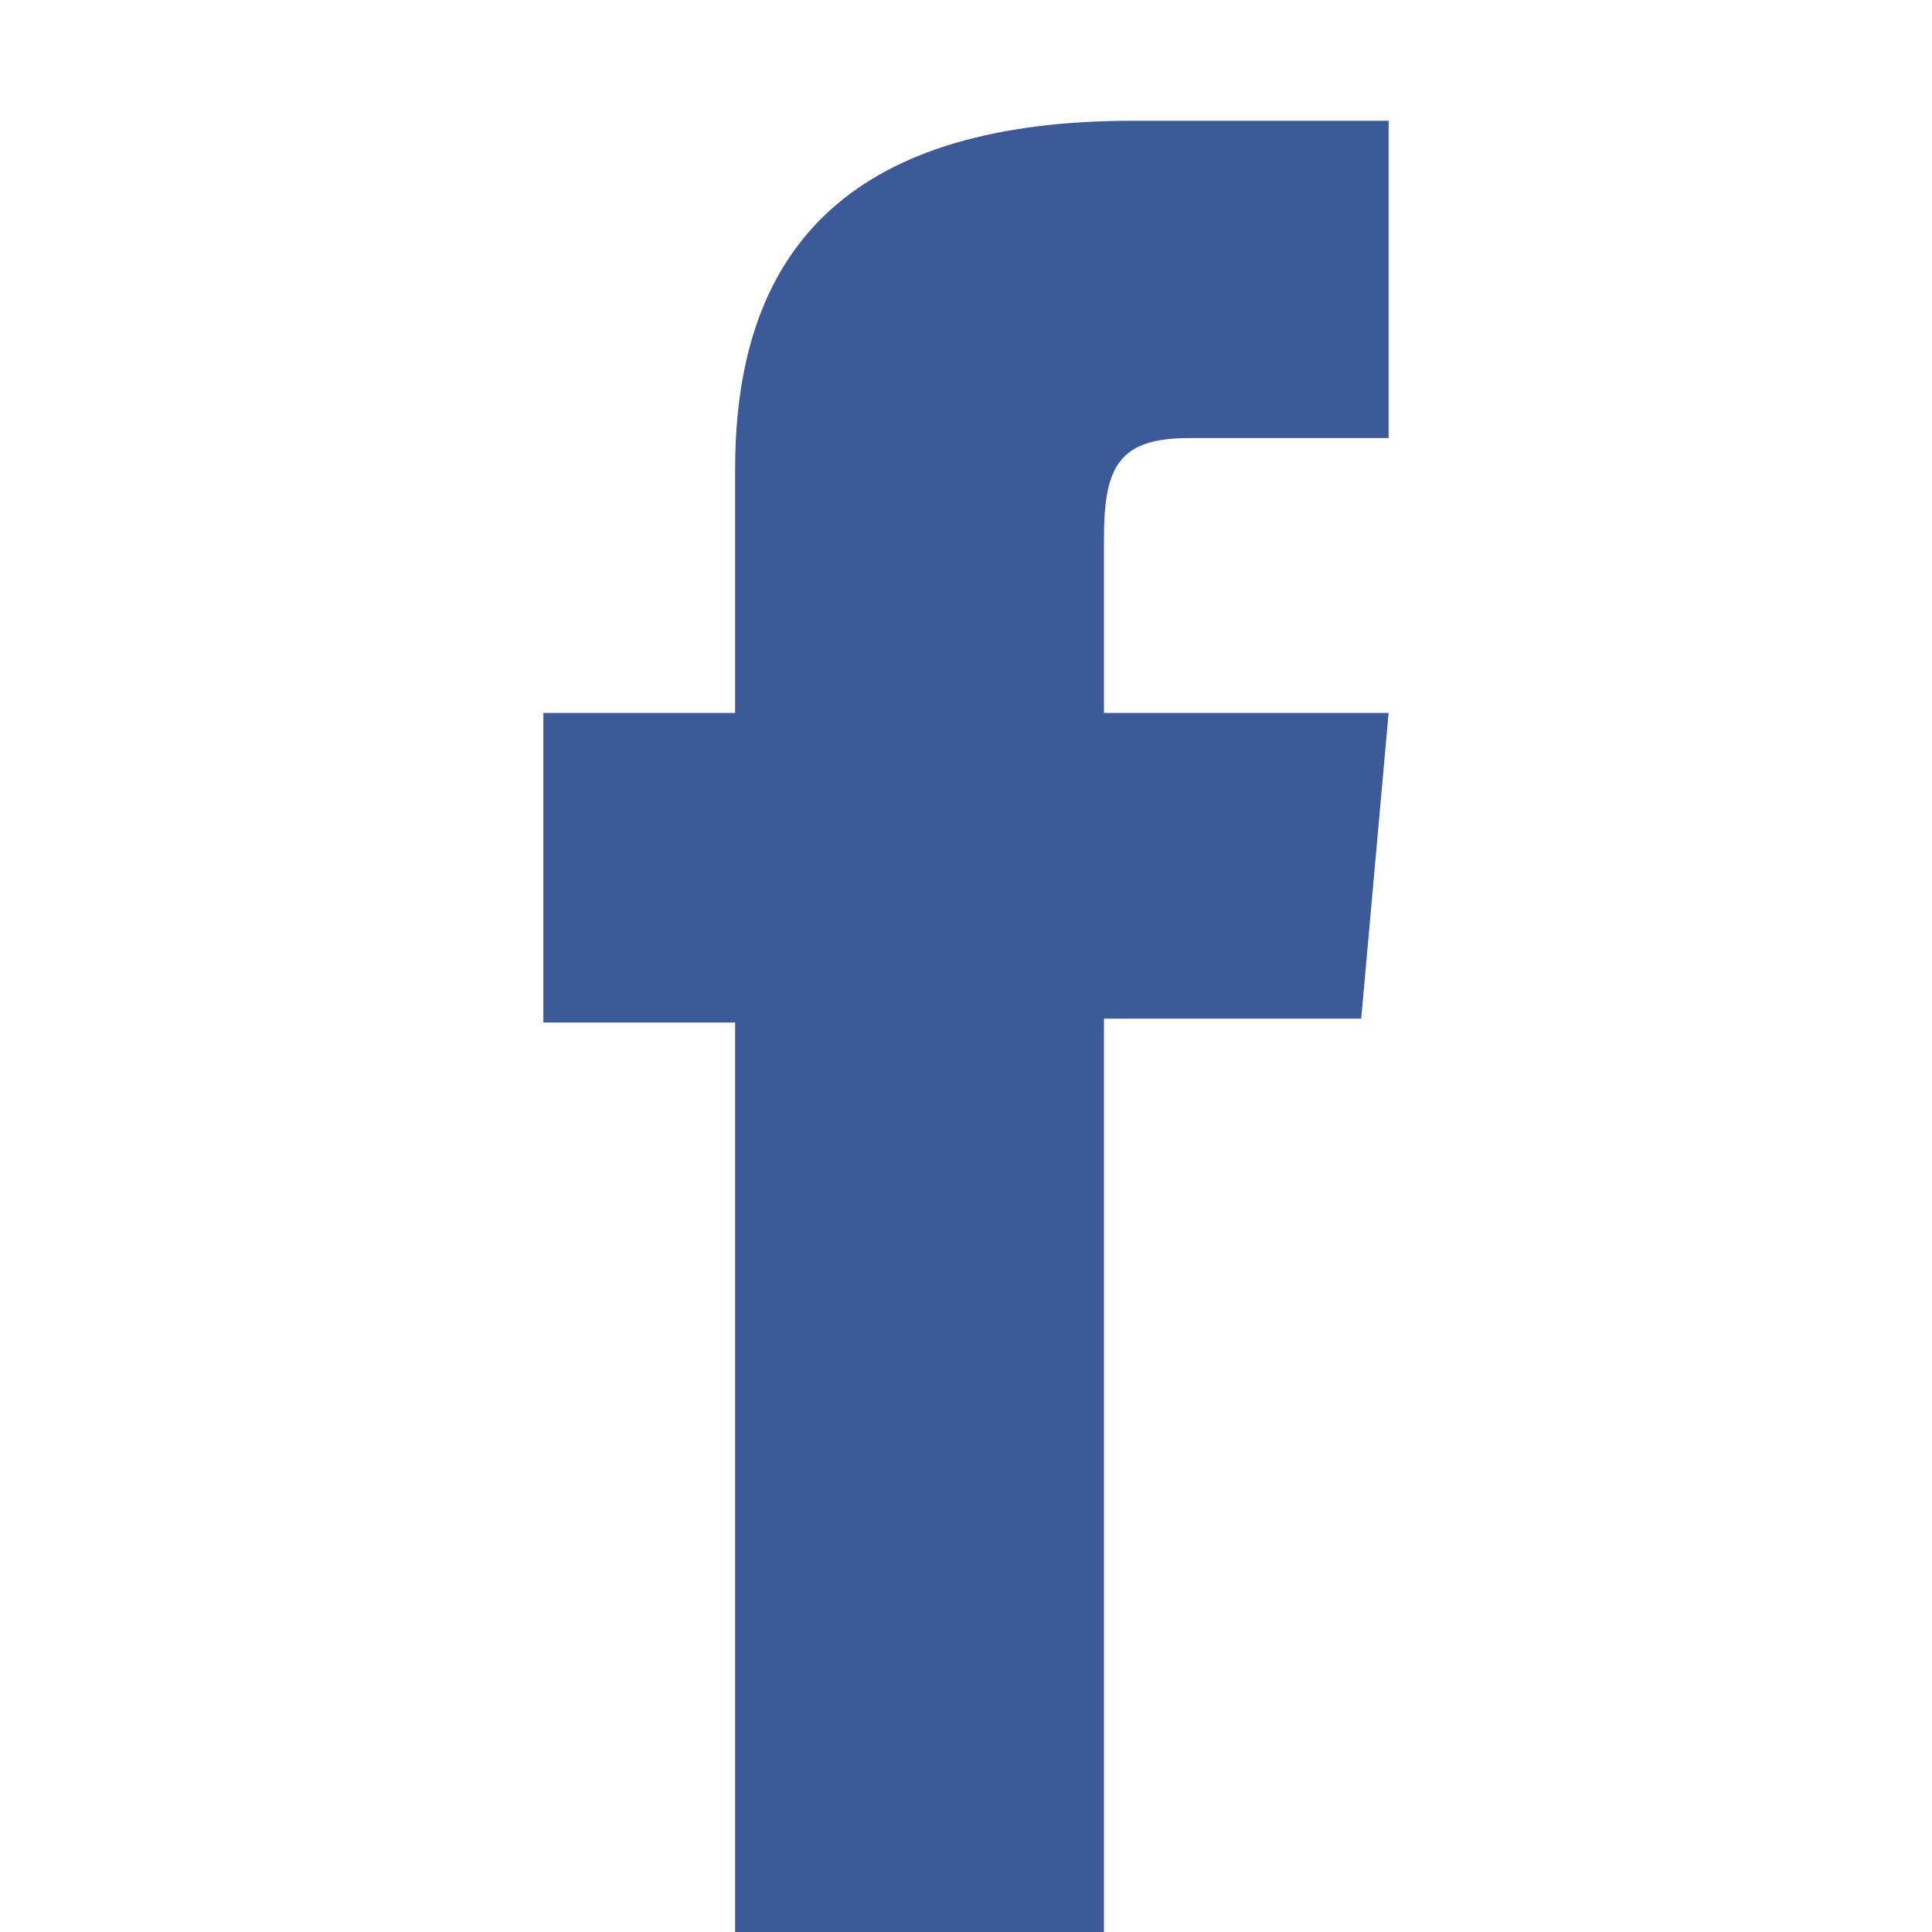
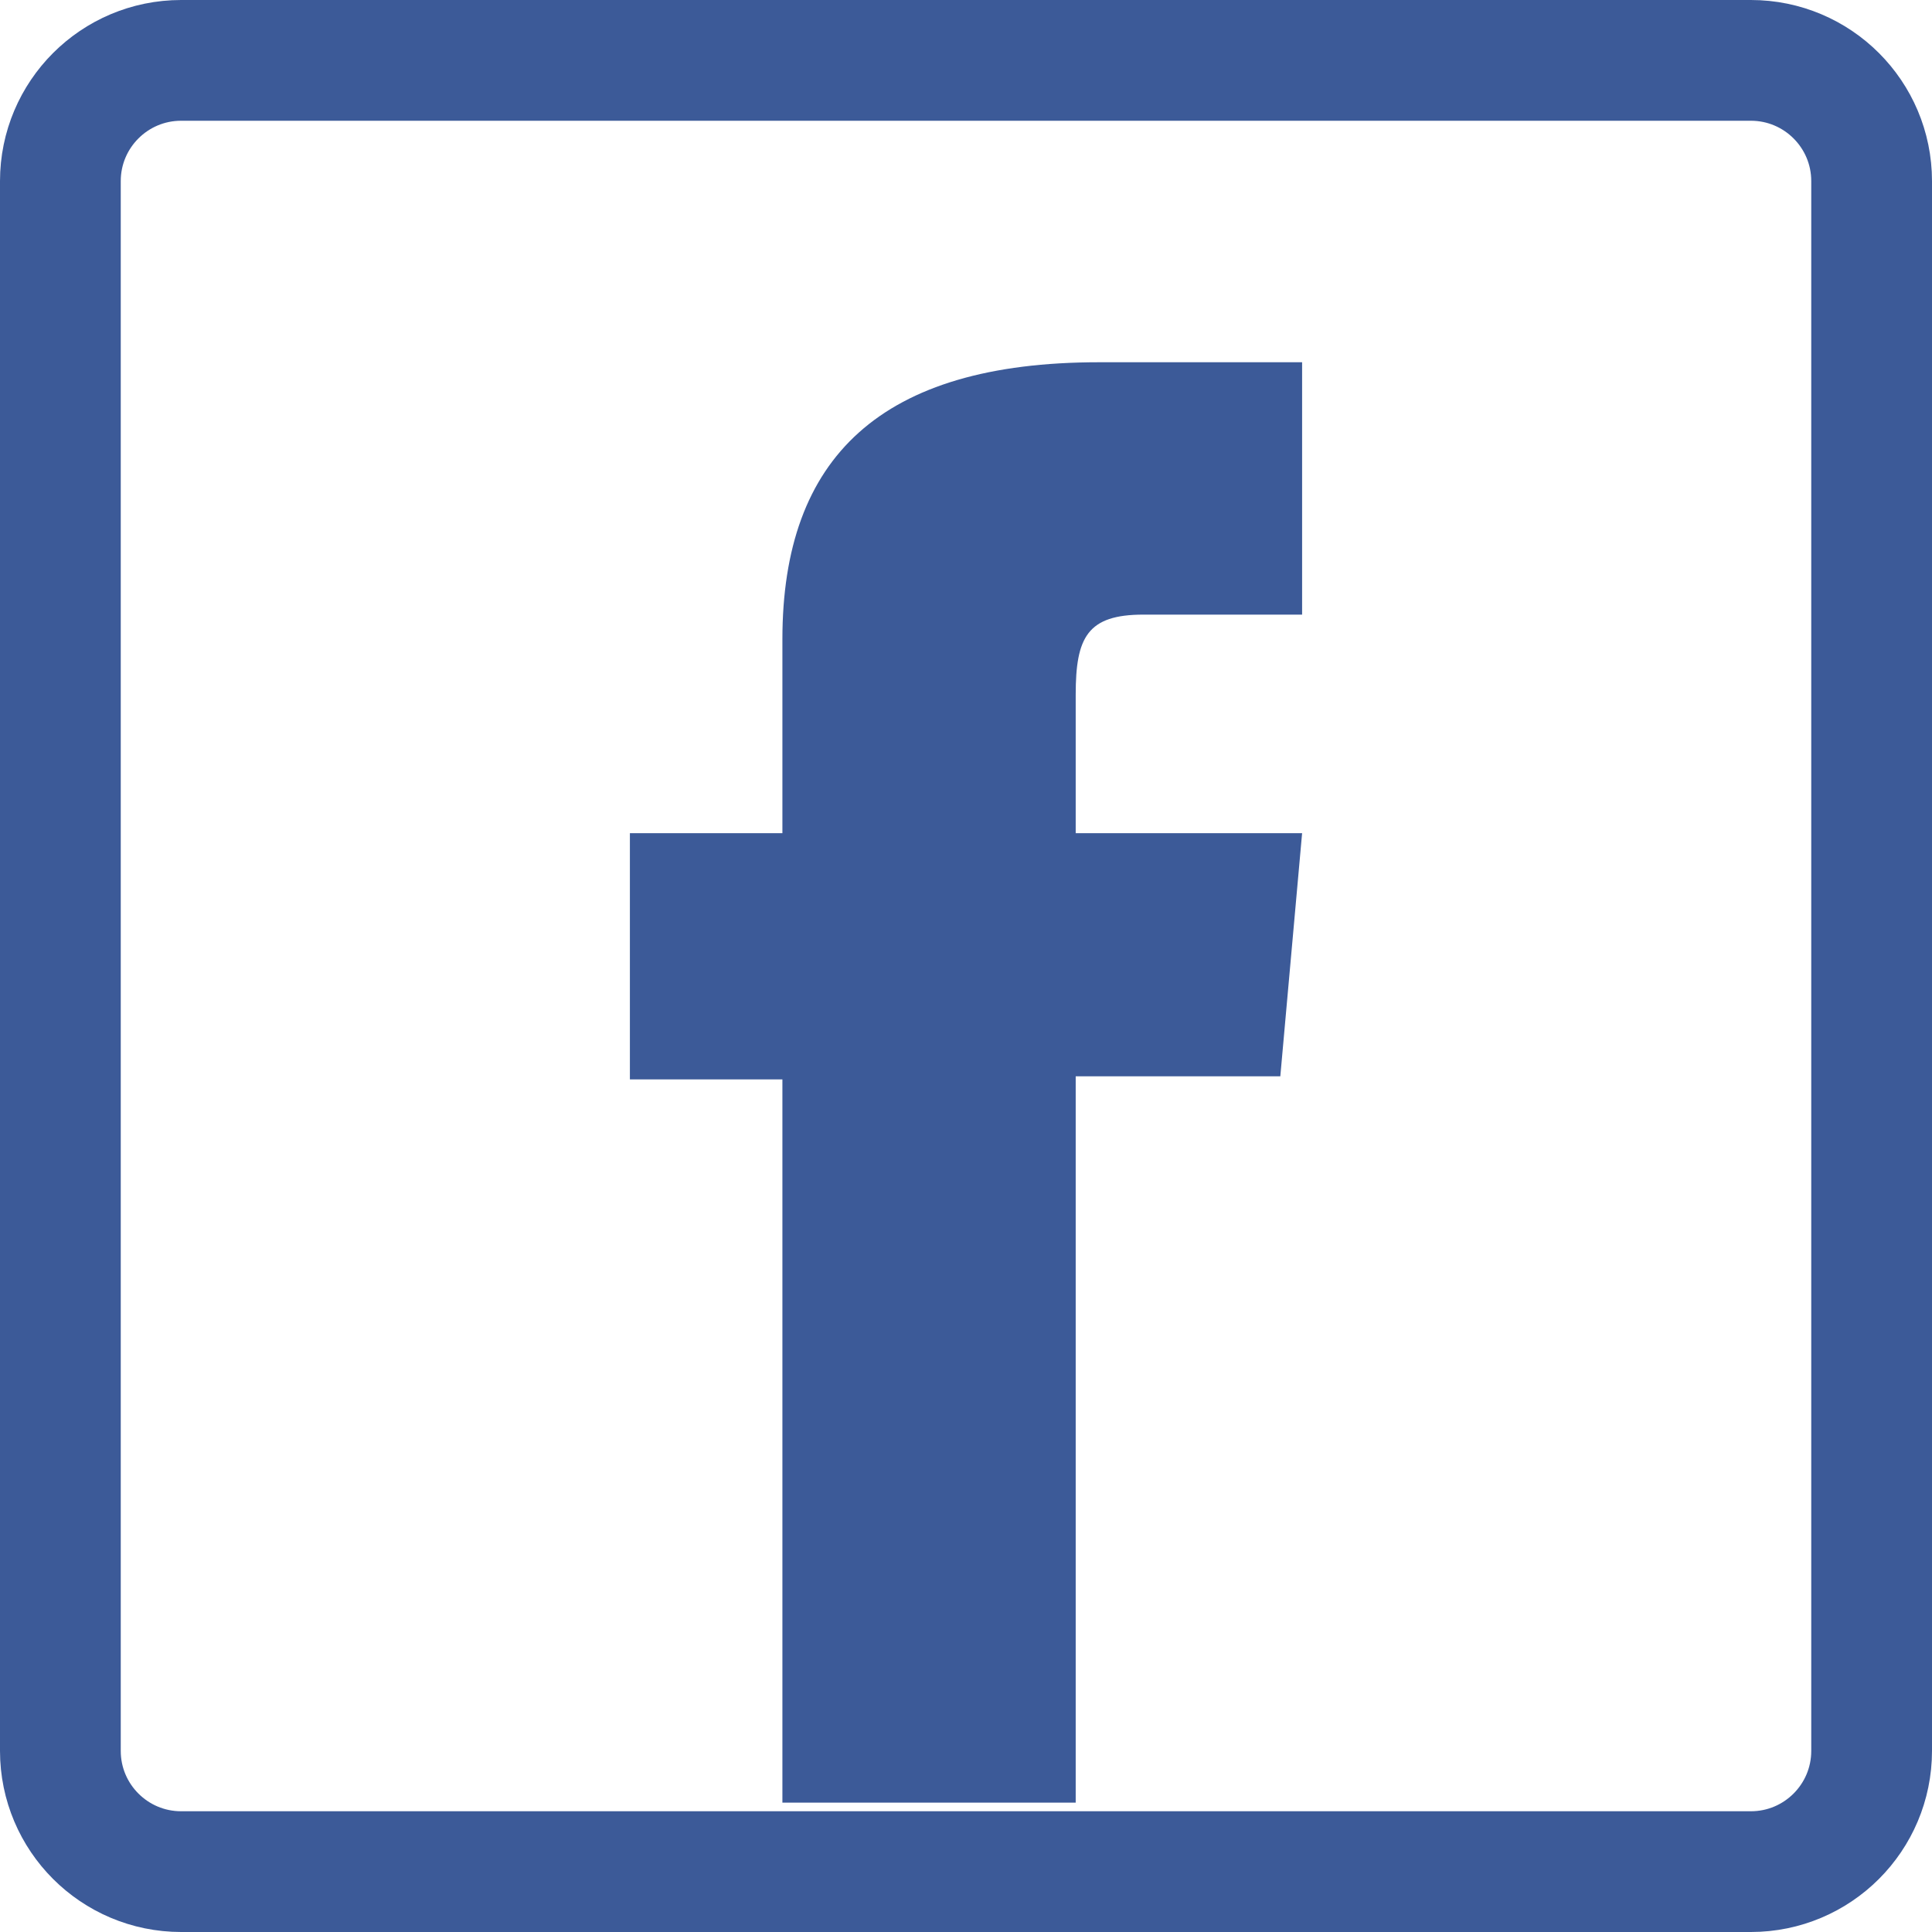
<svg xmlns="http://www.w3.org/2000/svg" width="32px" height="32px" viewBox="0 0 32 32" version="1.1">
  <description>Created with Sketch.</description>
  <defs />
  <g id="24" stroke="none" stroke-width="1" fill="none" fill-rule="evenodd">
-     <g id="Brands" transform="translate(-240, 0)" fill="#3C5A98">
+     <g id="Brands" transform="translate(-240, 0)">
      <g id="facebook" transform="translate(240, 0)">
-         <path d="M19.695,7.256 C18.528,7.256 18.285,7.729 18.285,8.923 L18.285,11.808 L23,11.808 L22.546,16.872 L18.285,16.872 L18.285,32 L12.176,32 L12.176,16.936 L9,16.936 L9,11.808 L12.176,11.808 L12.176,7.769 C12.176,3.979 14.226,2 18.771,2 L23,2 L23,7.256 L19.695,7.256 L19.695,7.256 Z" />
+         <path d="M18.938,10.18 C18.01,10.18 17.817,10.556 17.817,11.505 L17.817,13.8 L21.567,13.8 L21.206,17.827 L17.817,17.827 L17.817,29.857 L12.959,29.857 L12.959,17.878 L10.433,17.878 L10.433,13.8 L12.959,13.8 L12.959,10.588 C12.959,7.574 14.589,6 18.204,6 L21.567,6 L21.567,10.18 L18.938,10.18 L18.938,10.18 Z" fill="#3C5A98" />
+         <rect id="Rectangle-1" stroke="#3C5A98" stroke-width="2" x="1" y="1" width="30" height="30" rx="2" />
      </g>
    </g>
  </g>
</svg>
